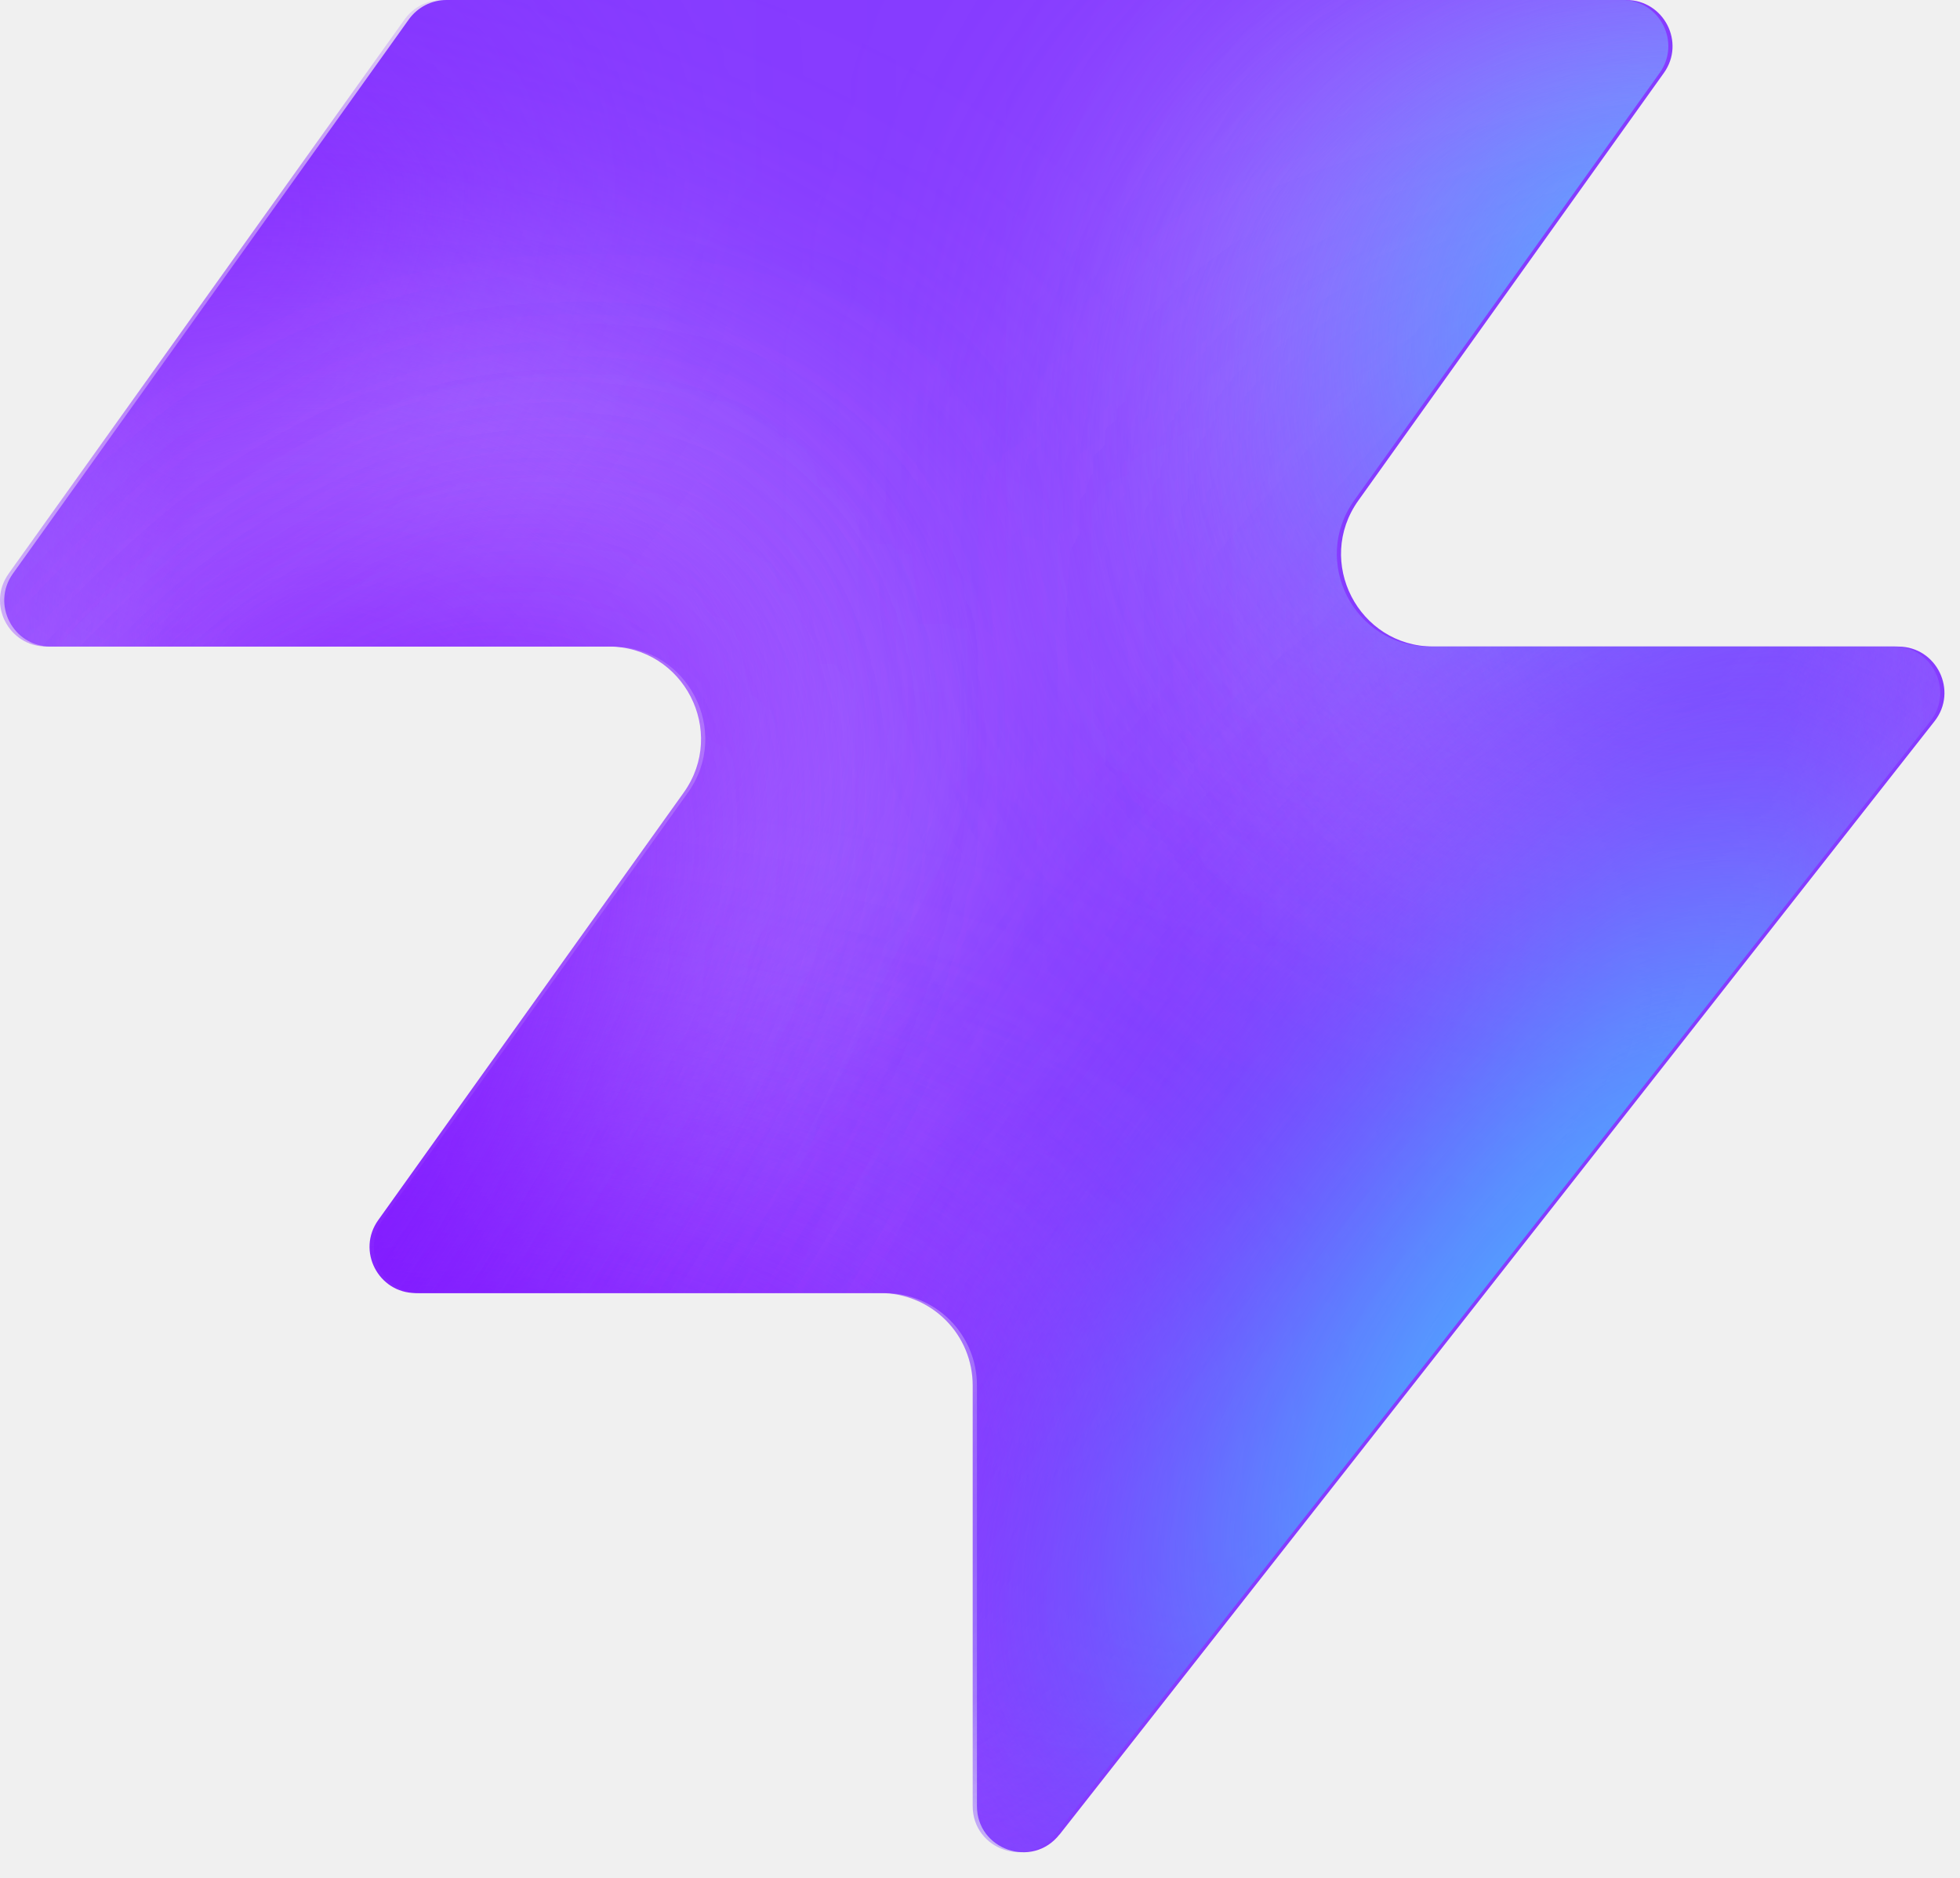
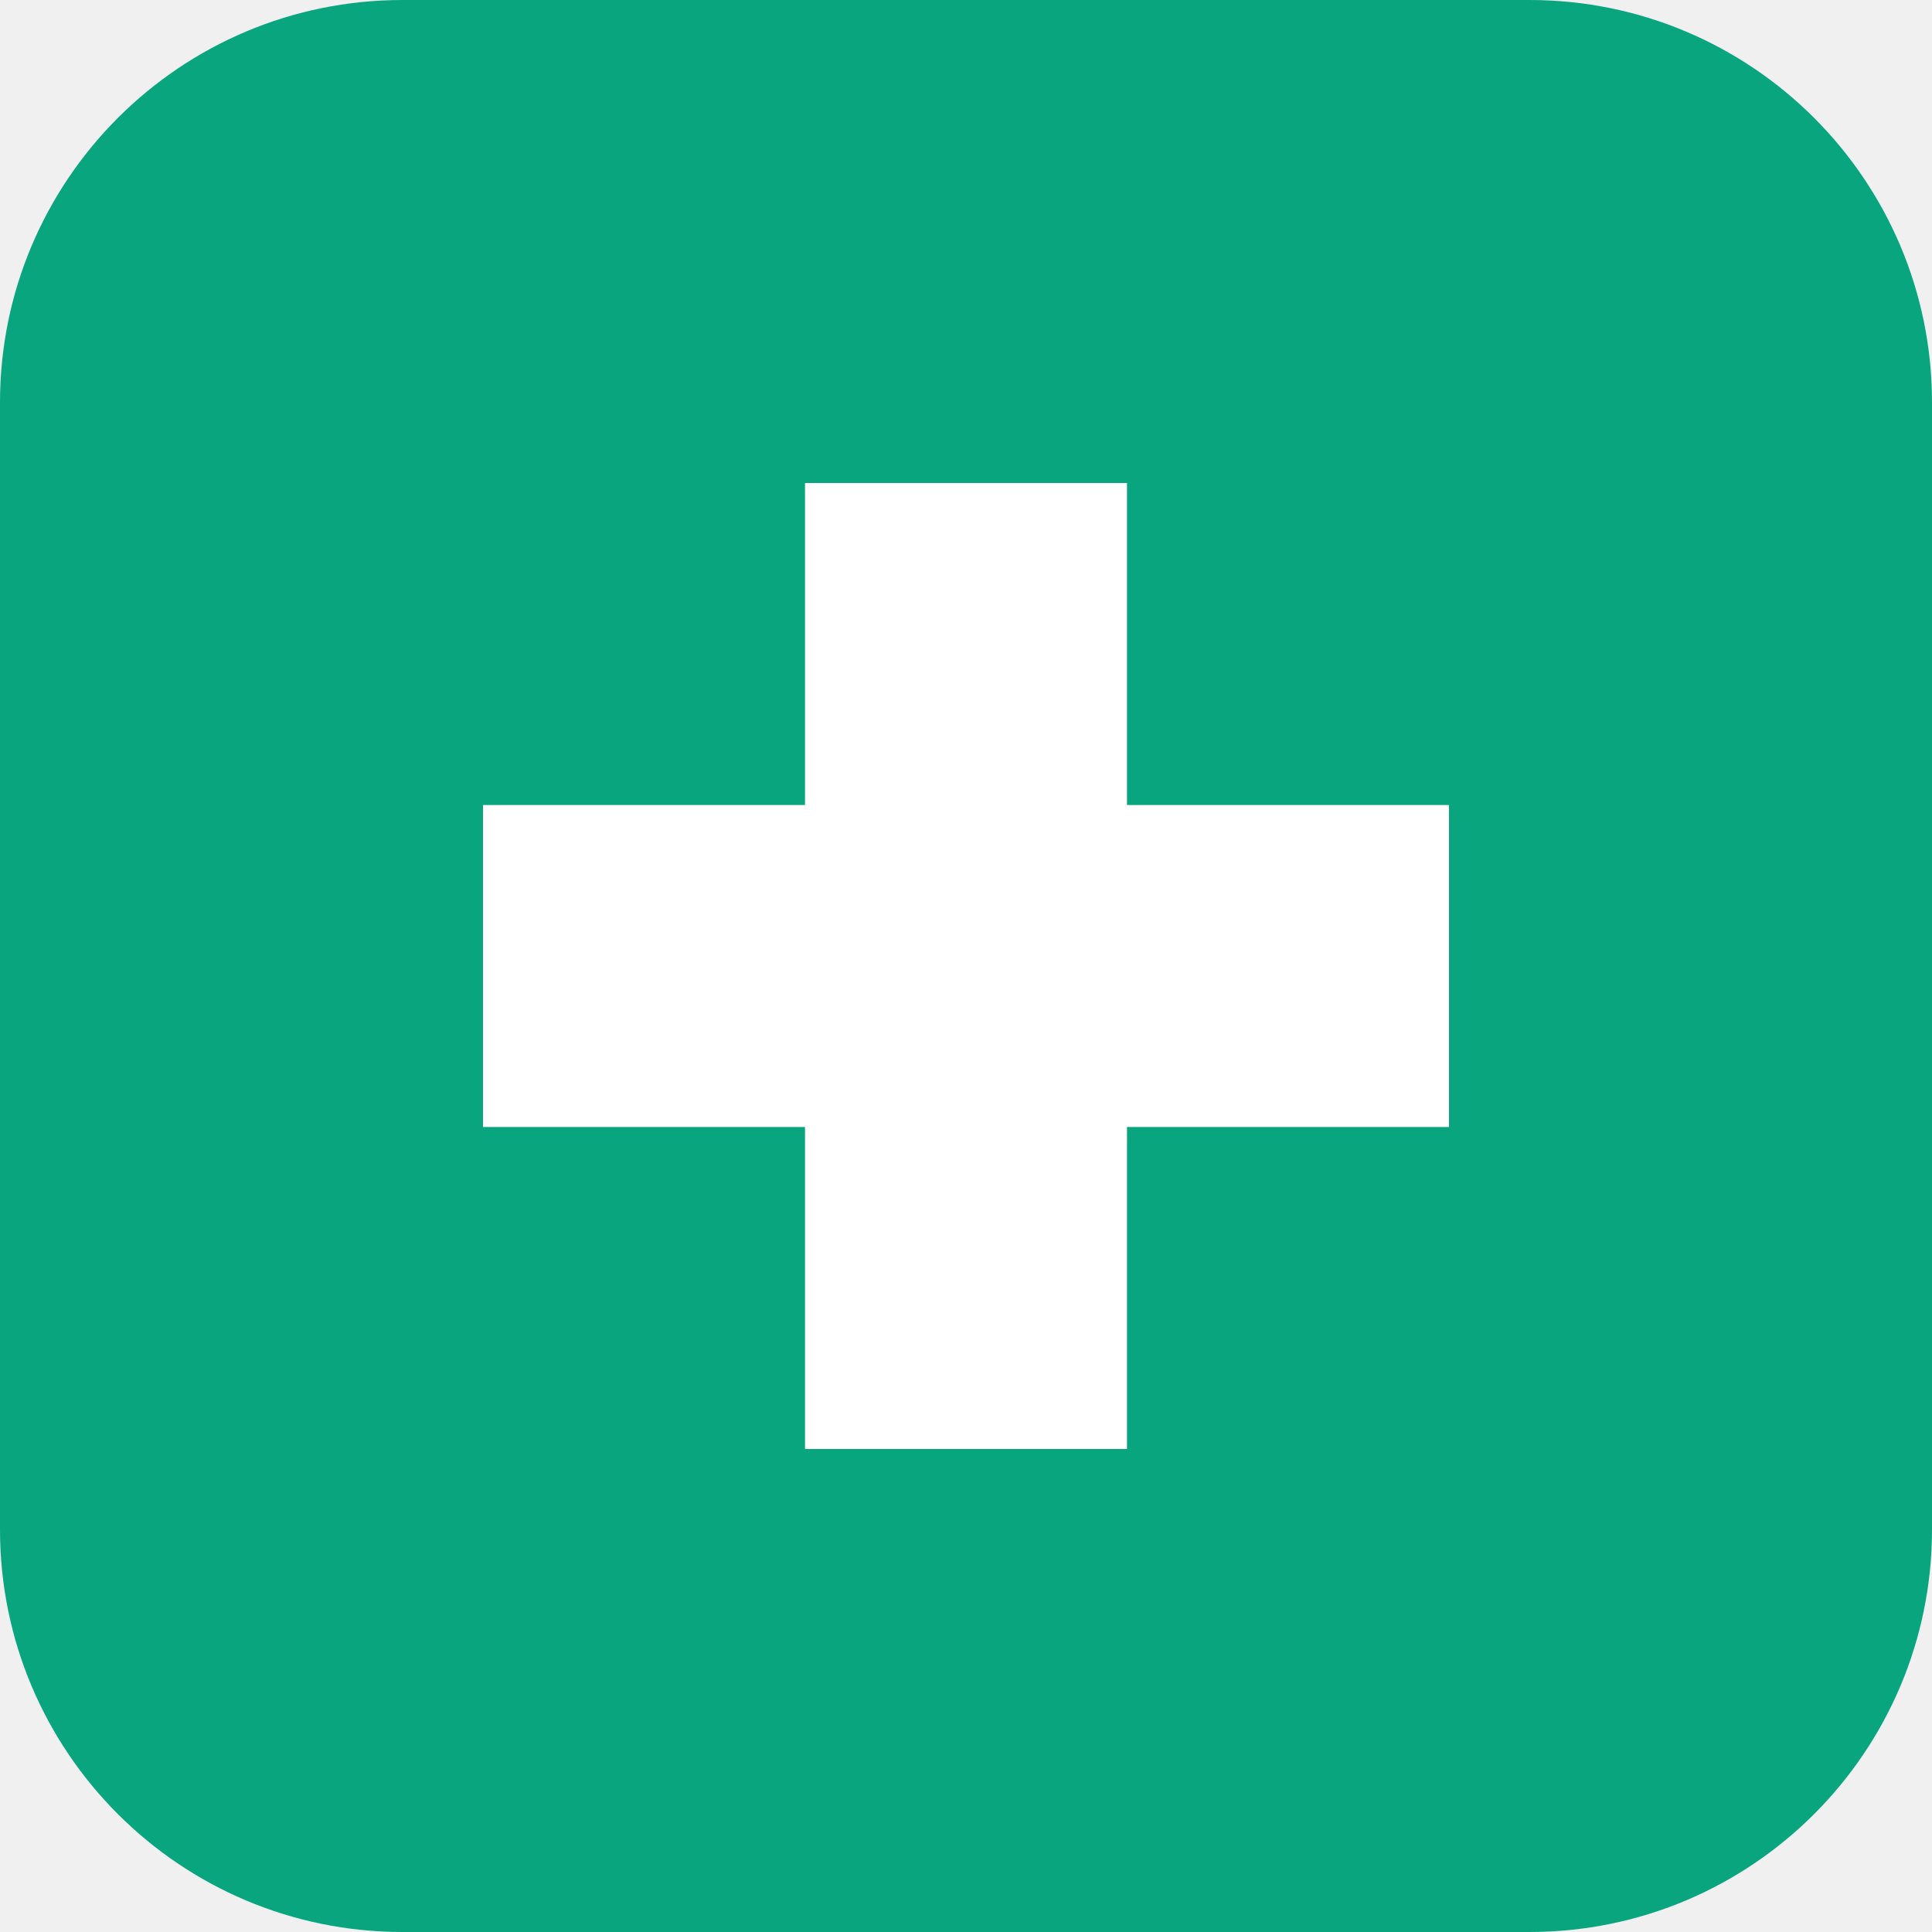
- <svg xmlns="http://www.w3.org/2000/svg" width="48" height="46" fill="none" viewBox="0 0 48 46">
-   <path fill="#863bff" d="M25.946 44.938c-.664.845-2.021.375-2.021-.698V33.937a2.26 2.26 0 0 0-2.262-2.262H10.287c-.92 0-1.456-1.04-.92-1.788l7.48-10.471c1.07-1.497 0-3.578-1.842-3.578H1.237c-.92 0-1.456-1.04-.92-1.788L10.013.474c.214-.297.556-.474.92-.474h28.894c.92 0 1.456 1.04.92 1.788l-7.48 10.471c-1.07 1.498 0 3.579 1.842 3.579h11.377c.943 0 1.473 1.088.89 1.83L25.947 44.94z" style="fill:#863bff;fill:color(display-p3 .525 .23 1);fill-opacity:1" />
-   <mask id="a" width="48" height="46" x="0" y="0" maskUnits="userSpaceOnUse" style="mask-type:alpha">
-     <path fill="#000" d="M25.842 44.938c-.664.844-2.021.375-2.021-.698V33.937a2.26 2.26 0 0 0-2.262-2.262H10.183c-.92 0-1.456-1.04-.92-1.788l7.48-10.471c1.07-1.498 0-3.579-1.842-3.579H1.133c-.92 0-1.456-1.04-.92-1.787L9.91.473c.214-.297.556-.474.92-.474h28.894c.92 0 1.456 1.04.92 1.788l-7.48 10.471c-1.07 1.498 0 3.578 1.842 3.578h11.377c.943 0 1.473 1.088.89 1.832L25.843 44.94z" style="fill:#000;fill-opacity:1" />
-   </mask>
-   <g mask="url(#a)">
-     <g filter="url(#b)">
-       <ellipse cx="5.508" cy="14.704" fill="#ede6ff" rx="5.508" ry="14.704" style="fill:#ede6ff;fill:color(display-p3 .927 .903 1);fill-opacity:1" transform="matrix(.00324 1 1 -.00324 -4.47 31.516)" />
-     </g>
-     <g filter="url(#c)">
-       <ellipse cx="10.399" cy="29.851" fill="#ede6ff" rx="10.399" ry="29.851" style="fill:#ede6ff;fill:color(display-p3 .927 .903 1);fill-opacity:1" transform="matrix(.00324 1 1 -.00324 -39.328 7.883)" />
-     </g>
-     <g filter="url(#d)">
-       <ellipse cx="5.508" cy="30.487" fill="#7e14ff" rx="5.508" ry="30.487" style="fill:#7e14ff;fill:color(display-p3 .492 .077 1);fill-opacity:1" transform="rotate(89.814 -25.913 -14.639)scale(1 -1)" />
-     </g>
-     <g filter="url(#e)">
-       <ellipse cx="5.508" cy="30.599" fill="#7e14ff" rx="5.508" ry="30.599" style="fill:#7e14ff;fill:color(display-p3 .492 .077 1);fill-opacity:1" transform="rotate(89.814 -32.644 -3.334)scale(1 -1)" />
-     </g>
-     <g filter="url(#f)">
-       <ellipse cx="5.508" cy="30.599" fill="#7e14ff" rx="5.508" ry="30.599" style="fill:#7e14ff;fill:color(display-p3 .492 .077 1);fill-opacity:1" transform="matrix(.00324 1 1 -.00324 -34.34 30.47)" />
-     </g>
-     <g filter="url(#g)">
-       <ellipse cx="14.072" cy="22.078" fill="#ede6ff" rx="14.072" ry="22.078" style="fill:#ede6ff;fill:color(display-p3 .927 .903 1);fill-opacity:1" transform="rotate(93.35 24.506 48.493)scale(-1 1)" />
-     </g>
-     <g filter="url(#h)">
-       <ellipse cx="3.47" cy="21.501" fill="#7e14ff" rx="3.47" ry="21.501" style="fill:#7e14ff;fill:color(display-p3 .492 .077 1);fill-opacity:1" transform="rotate(89.009 28.708 47.59)scale(-1 1)" />
-     </g>
-     <g filter="url(#i)">
-       <ellipse cx="3.47" cy="21.501" fill="#7e14ff" rx="3.47" ry="21.501" style="fill:#7e14ff;fill:color(display-p3 .492 .077 1);fill-opacity:1" transform="rotate(89.009 28.708 47.59)scale(-1 1)" />
-     </g>
-     <g filter="url(#j)">
-       <ellipse cx=".387" cy="8.972" fill="#7e14ff" rx="4.407" ry="29.108" style="fill:#7e14ff;fill:color(display-p3 .492 .077 1);fill-opacity:1" transform="rotate(39.51 .387 8.972)" />
-     </g>
-     <g filter="url(#k)">
-       <ellipse cx="47.523" cy="-6.092" fill="#7e14ff" rx="4.407" ry="29.108" style="fill:#7e14ff;fill:color(display-p3 .492 .077 1);fill-opacity:1" transform="rotate(37.892 47.523 -6.092)" />
-     </g>
-     <g filter="url(#l)">
-       <ellipse cx="41.412" cy="6.333" fill="#47bfff" rx="5.971" ry="9.665" style="fill:#47bfff;fill:color(display-p3 .28 .748 1);fill-opacity:1" transform="rotate(37.892 41.412 6.333)" />
-     </g>
-     <g filter="url(#m)">
-       <ellipse cx="-1.879" cy="38.332" fill="#7e14ff" rx="4.407" ry="29.108" style="fill:#7e14ff;fill:color(display-p3 .492 .077 1);fill-opacity:1" transform="rotate(37.892 -1.88 38.332)" />
-     </g>
-     <g filter="url(#n)">
-       <ellipse cx="-1.879" cy="38.332" fill="#7e14ff" rx="4.407" ry="29.108" style="fill:#7e14ff;fill:color(display-p3 .492 .077 1);fill-opacity:1" transform="rotate(37.892 -1.88 38.332)" />
-     </g>
-     <g filter="url(#o)">
-       <ellipse cx="35.651" cy="29.907" fill="#7e14ff" rx="4.407" ry="29.108" style="fill:#7e14ff;fill:color(display-p3 .492 .077 1);fill-opacity:1" transform="rotate(37.892 35.651 29.907)" />
-     </g>
-     <g filter="url(#p)">
-       <ellipse cx="38.418" cy="32.4" fill="#47bfff" rx="5.971" ry="15.297" style="fill:#47bfff;fill:color(display-p3 .28 .748 1);fill-opacity:1" transform="rotate(37.892 38.418 32.4)" />
-     </g>
-   </g>
-   <defs>
-     <filter id="b" width="60.045" height="41.654" x="-19.77" y="16.149" color-interpolation-filters="sRGB" filterUnits="userSpaceOnUse">
-       <feFlood flood-opacity="0" result="BackgroundImageFix" />
-       <feBlend in="SourceGraphic" in2="BackgroundImageFix" result="shape" />
-       <feGaussianBlur result="effect1_foregroundBlur_2002_17158" stdDeviation="7.659" />
-     </filter>
-     <filter id="c" width="90.34" height="51.437" x="-54.613" y="-7.533" color-interpolation-filters="sRGB" filterUnits="userSpaceOnUse">
-       <feFlood flood-opacity="0" result="BackgroundImageFix" />
-       <feBlend in="SourceGraphic" in2="BackgroundImageFix" result="shape" />
-       <feGaussianBlur result="effect1_foregroundBlur_2002_17158" stdDeviation="7.659" />
-     </filter>
-     <filter id="d" width="79.355" height="29.4" x="-49.64" y="2.03" color-interpolation-filters="sRGB" filterUnits="userSpaceOnUse">
-       <feFlood flood-opacity="0" result="BackgroundImageFix" />
-       <feBlend in="SourceGraphic" in2="BackgroundImageFix" result="shape" />
-       <feGaussianBlur result="effect1_foregroundBlur_2002_17158" stdDeviation="4.596" />
-     </filter>
-     <filter id="e" width="79.579" height="29.4" x="-45.045" y="20.029" color-interpolation-filters="sRGB" filterUnits="userSpaceOnUse">
-       <feFlood flood-opacity="0" result="BackgroundImageFix" />
-       <feBlend in="SourceGraphic" in2="BackgroundImageFix" result="shape" />
-       <feGaussianBlur result="effect1_foregroundBlur_2002_17158" stdDeviation="4.596" />
-     </filter>
-     <filter id="f" width="79.579" height="29.4" x="-43.513" y="21.178" color-interpolation-filters="sRGB" filterUnits="userSpaceOnUse">
-       <feFlood flood-opacity="0" result="BackgroundImageFix" />
-       <feBlend in="SourceGraphic" in2="BackgroundImageFix" result="shape" />
-       <feGaussianBlur result="effect1_foregroundBlur_2002_17158" stdDeviation="4.596" />
-     </filter>
-     <filter id="g" width="74.749" height="58.852" x="15.756" y="-17.901" color-interpolation-filters="sRGB" filterUnits="userSpaceOnUse">
-       <feFlood flood-opacity="0" result="BackgroundImageFix" />
-       <feBlend in="SourceGraphic" in2="BackgroundImageFix" result="shape" />
-       <feGaussianBlur result="effect1_foregroundBlur_2002_17158" stdDeviation="7.659" />
-     </filter>
-     <filter id="h" width="61.377" height="25.362" x="23.548" y="2.284" color-interpolation-filters="sRGB" filterUnits="userSpaceOnUse">
-       <feFlood flood-opacity="0" result="BackgroundImageFix" />
-       <feBlend in="SourceGraphic" in2="BackgroundImageFix" result="shape" />
-       <feGaussianBlur result="effect1_foregroundBlur_2002_17158" stdDeviation="4.596" />
-     </filter>
-     <filter id="i" width="61.377" height="25.362" x="23.548" y="2.284" color-interpolation-filters="sRGB" filterUnits="userSpaceOnUse">
-       <feFlood flood-opacity="0" result="BackgroundImageFix" />
-       <feBlend in="SourceGraphic" in2="BackgroundImageFix" result="shape" />
-       <feGaussianBlur result="effect1_foregroundBlur_2002_17158" stdDeviation="4.596" />
-     </filter>
-     <filter id="j" width="56.045" height="63.649" x="-27.636" y="-22.853" color-interpolation-filters="sRGB" filterUnits="userSpaceOnUse">
-       <feFlood flood-opacity="0" result="BackgroundImageFix" />
-       <feBlend in="SourceGraphic" in2="BackgroundImageFix" result="shape" />
-       <feGaussianBlur result="effect1_foregroundBlur_2002_17158" stdDeviation="4.596" />
-     </filter>
-     <filter id="k" width="54.814" height="64.646" x="20.116" y="-38.415" color-interpolation-filters="sRGB" filterUnits="userSpaceOnUse">
-       <feFlood flood-opacity="0" result="BackgroundImageFix" />
-       <feBlend in="SourceGraphic" in2="BackgroundImageFix" result="shape" />
-       <feGaussianBlur result="effect1_foregroundBlur_2002_17158" stdDeviation="4.596" />
-     </filter>
-     <filter id="l" width="33.541" height="35.313" x="24.641" y="-11.323" color-interpolation-filters="sRGB" filterUnits="userSpaceOnUse">
-       <feFlood flood-opacity="0" result="BackgroundImageFix" />
-       <feBlend in="SourceGraphic" in2="BackgroundImageFix" result="shape" />
-       <feGaussianBlur result="effect1_foregroundBlur_2002_17158" stdDeviation="4.596" />
-     </filter>
-     <filter id="m" width="54.814" height="64.646" x="-29.286" y="6.009" color-interpolation-filters="sRGB" filterUnits="userSpaceOnUse">
-       <feFlood flood-opacity="0" result="BackgroundImageFix" />
-       <feBlend in="SourceGraphic" in2="BackgroundImageFix" result="shape" />
-       <feGaussianBlur result="effect1_foregroundBlur_2002_17158" stdDeviation="4.596" />
-     </filter>
-     <filter id="n" width="54.814" height="64.646" x="-29.286" y="6.009" color-interpolation-filters="sRGB" filterUnits="userSpaceOnUse">
-       <feFlood flood-opacity="0" result="BackgroundImageFix" />
-       <feBlend in="SourceGraphic" in2="BackgroundImageFix" result="shape" />
-       <feGaussianBlur result="effect1_foregroundBlur_2002_17158" stdDeviation="4.596" />
-     </filter>
-     <filter id="o" width="54.814" height="64.646" x="8.244" y="-2.416" color-interpolation-filters="sRGB" filterUnits="userSpaceOnUse">
-       <feFlood flood-opacity="0" result="BackgroundImageFix" />
-       <feBlend in="SourceGraphic" in2="BackgroundImageFix" result="shape" />
-       <feGaussianBlur result="effect1_foregroundBlur_2002_17158" stdDeviation="4.596" />
-     </filter>
-     <filter id="p" width="39.409" height="43.623" x="18.713" y="10.588" color-interpolation-filters="sRGB" filterUnits="userSpaceOnUse">
-       <feFlood flood-opacity="0" result="BackgroundImageFix" />
-       <feBlend in="SourceGraphic" in2="BackgroundImageFix" result="shape" />
-       <feGaussianBlur result="effect1_foregroundBlur_2002_17158" stdDeviation="4.596" />
-     </filter>
-   </defs>
+ <svg xmlns="http://www.w3.org/2000/svg" width="48" height="48" viewBox="0 0 48 48">
+   <rect width="48" height="48" rx="10" fill="#09a57e" />
+   <path d="M20 12h8v8h8v8h-8v8h-8v-8h-8v-8h8z" fill="#ffffff" />
</svg>
